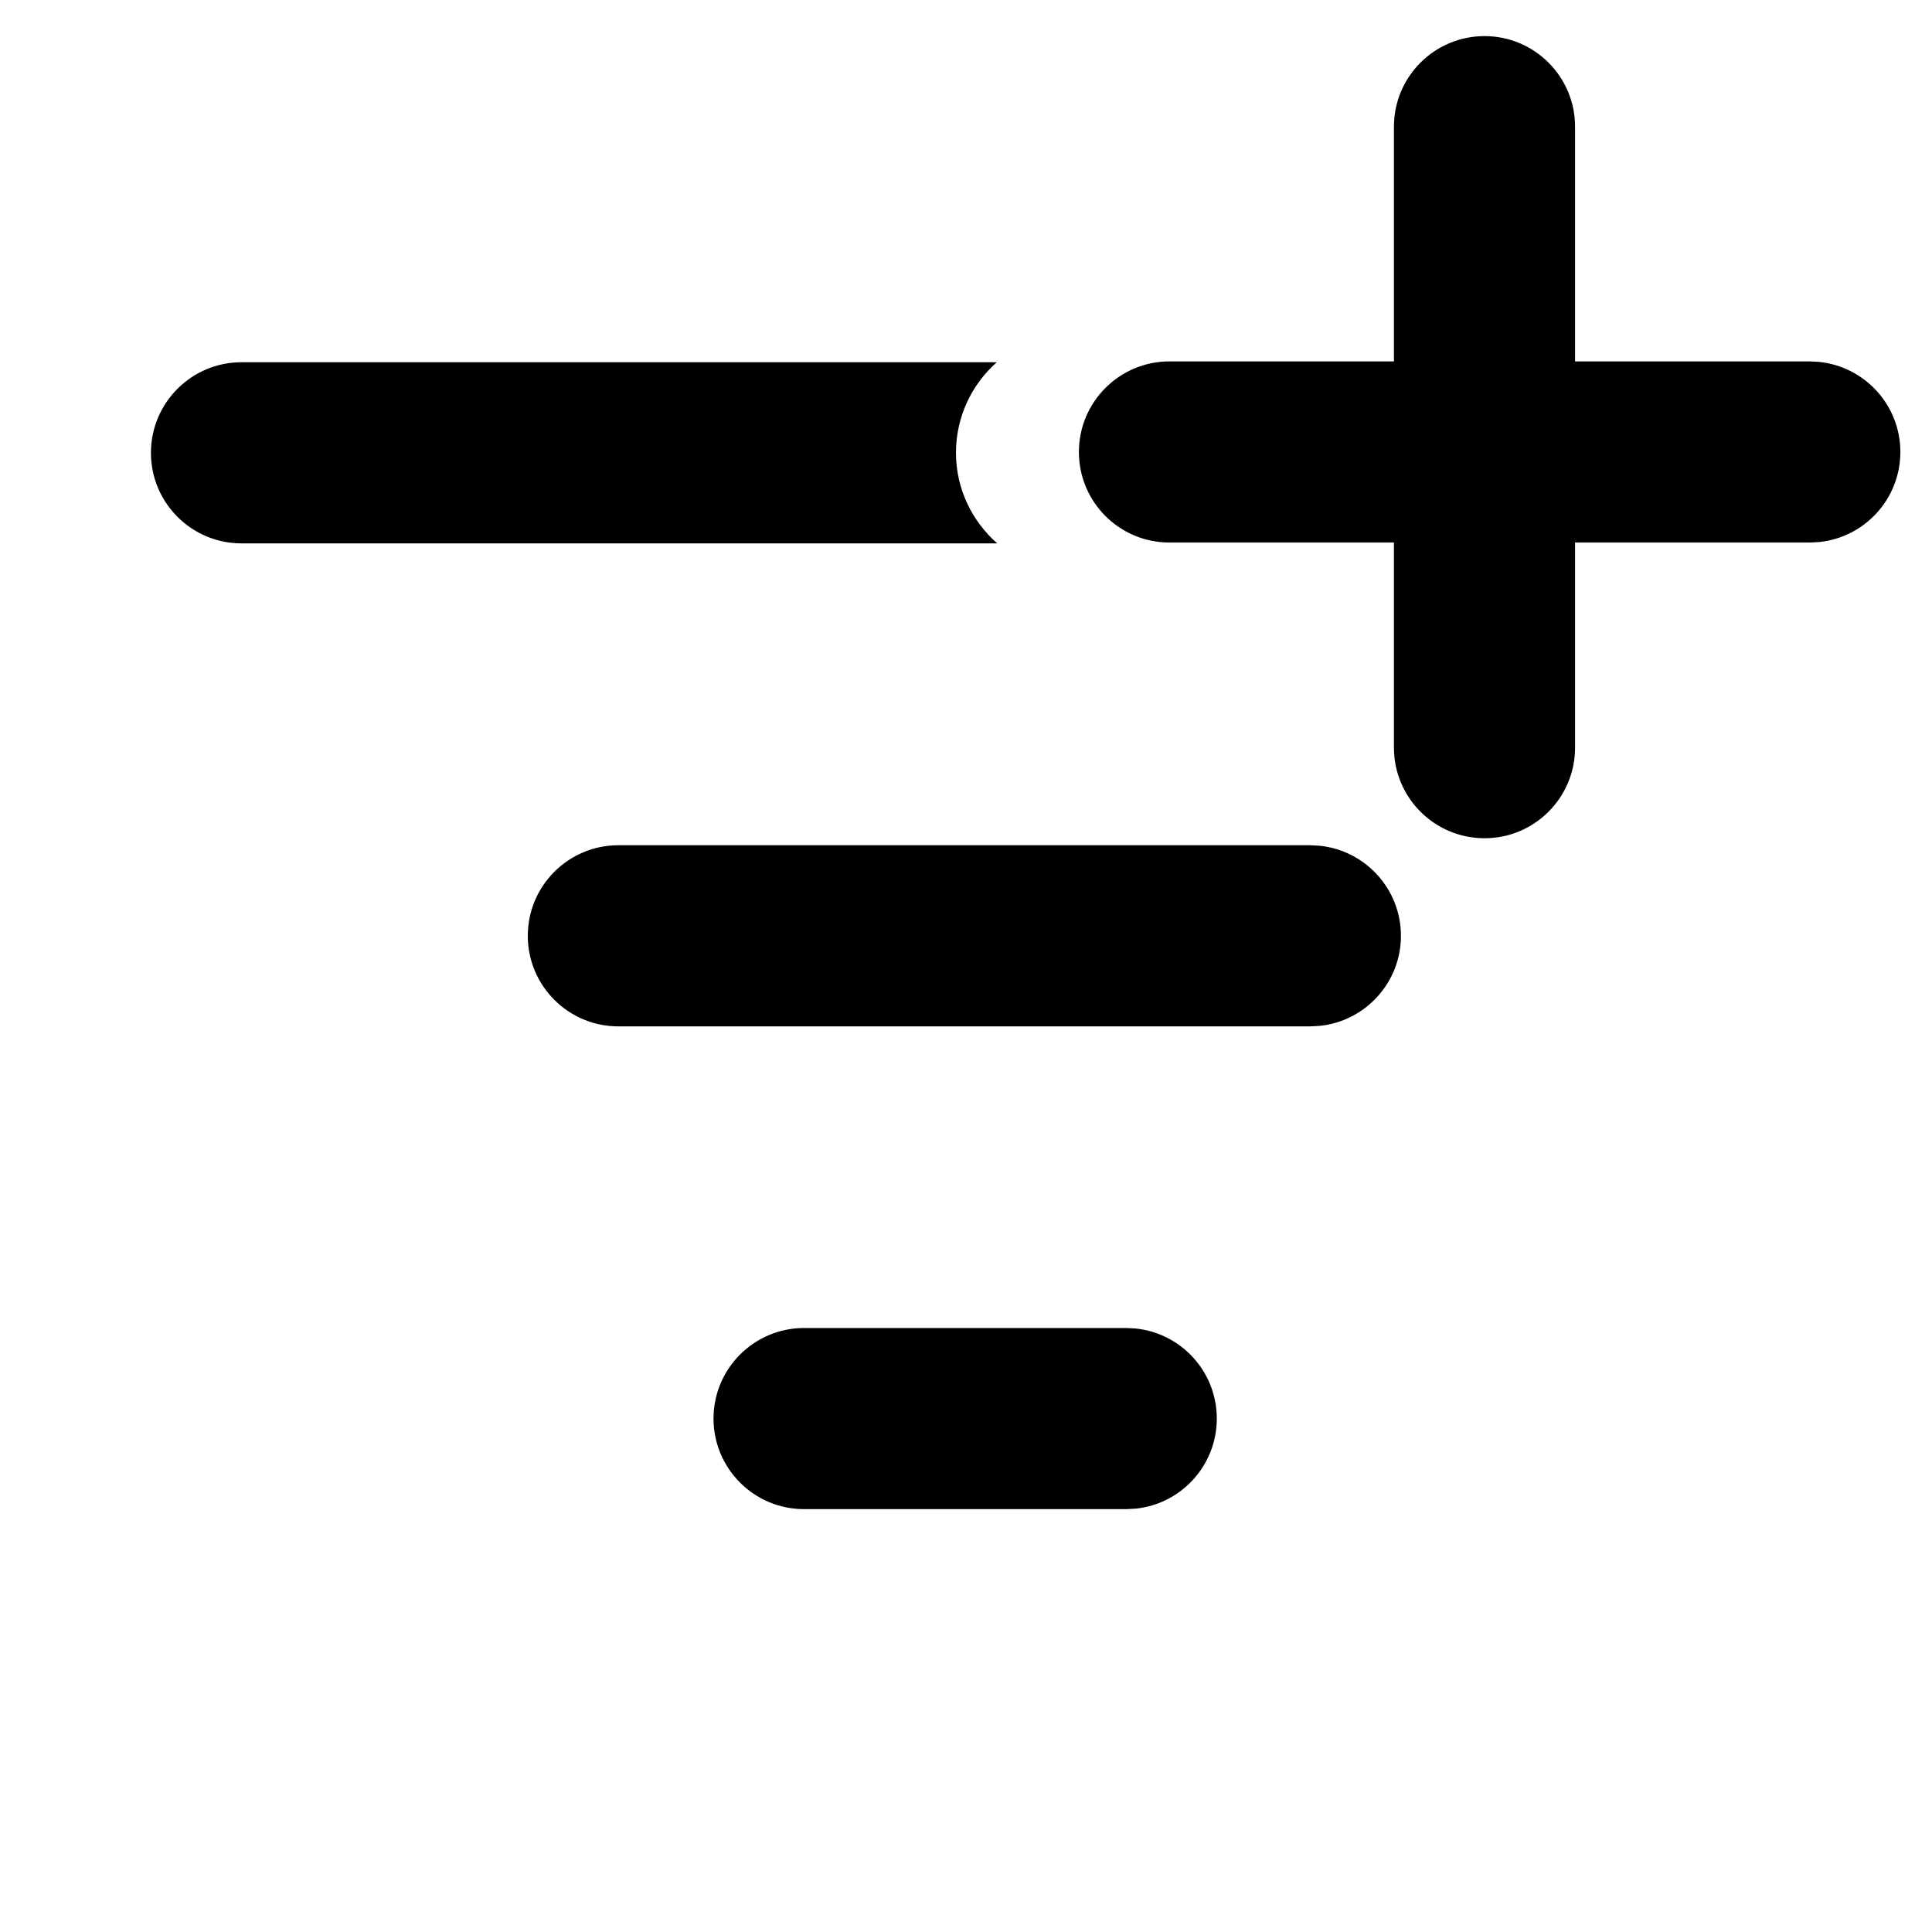
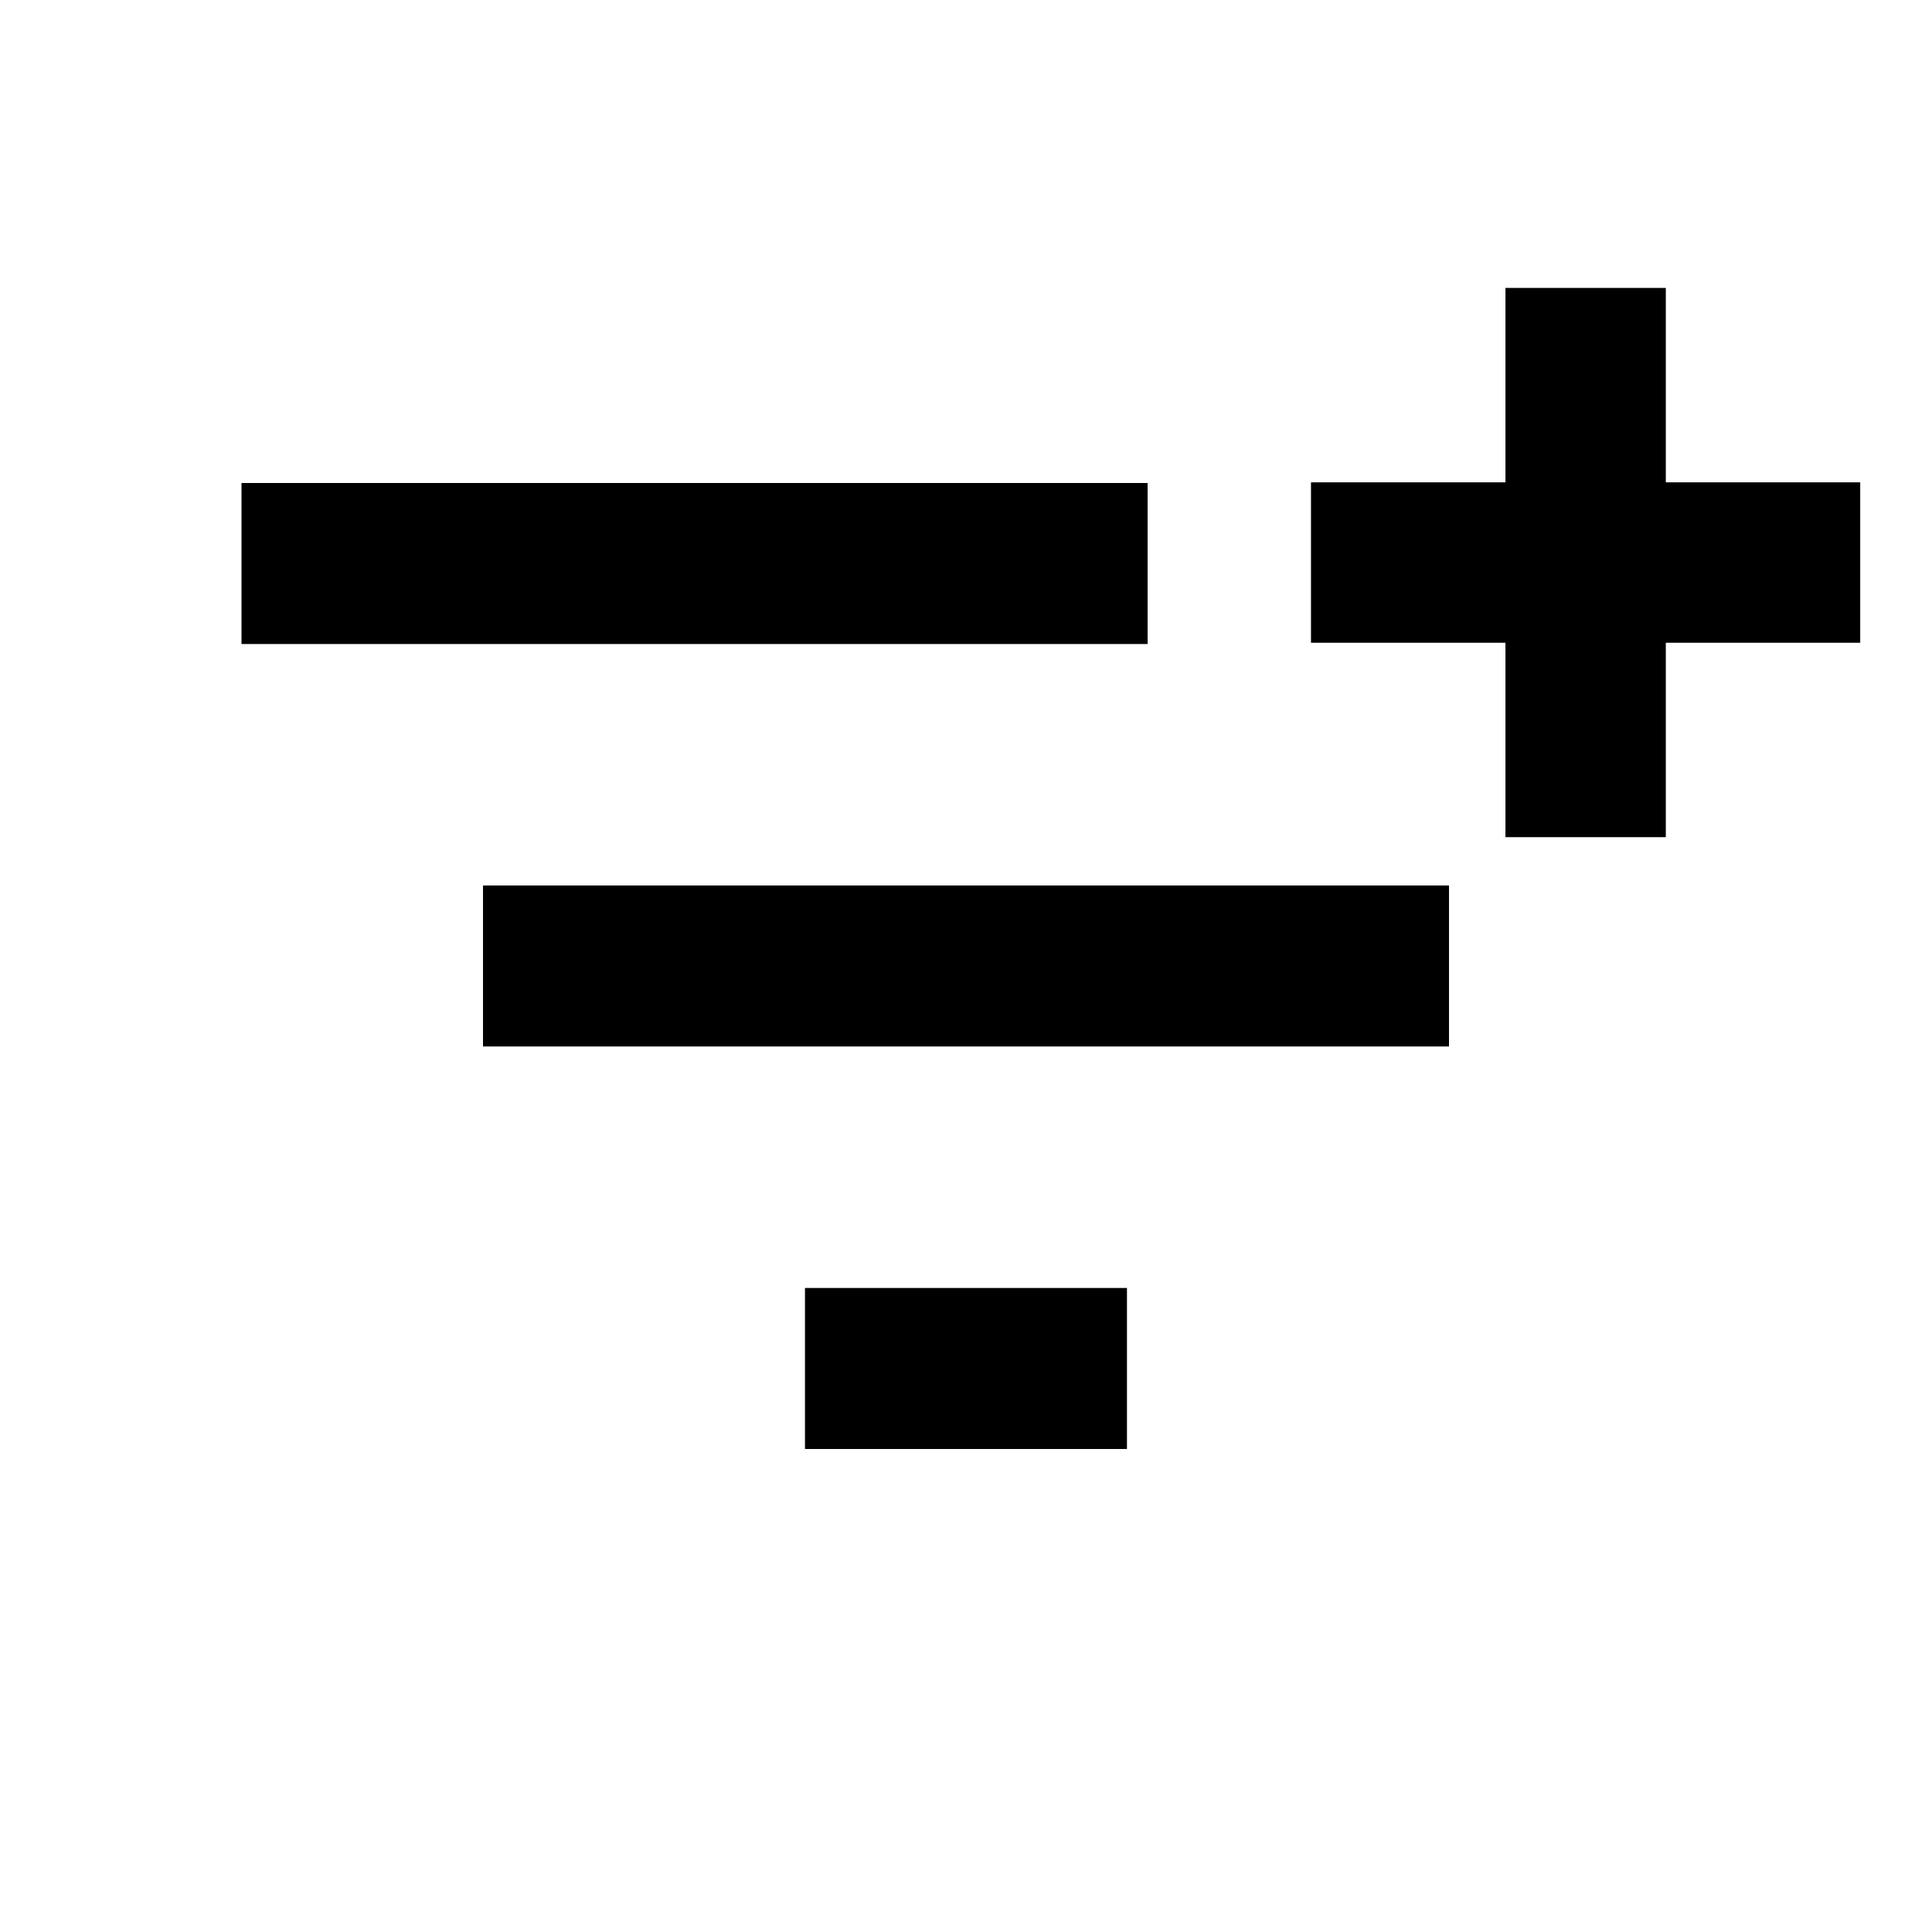
- <svg xmlns="http://www.w3.org/2000/svg" width="16" height="16" viewBox="0 0 16 16" fill="none">
-   <path d="M9.404 11.002C9.782 11.04 10.077 11.36 10.077 11.748C10.077 12.136 9.782 12.456 9.404 12.494L9.327 12.498H6.659C6.245 12.498 5.909 12.162 5.909 11.748C5.909 11.334 6.245 10.998 6.659 10.998H9.327L9.404 11.002ZM10.928 7.004C11.306 7.042 11.602 7.362 11.602 7.75C11.602 8.138 11.306 8.458 10.928 8.496L10.852 8.5H5.121C4.707 8.5 4.371 8.164 4.371 7.75C4.371 7.336 4.707 7 5.121 7H10.852L10.928 7.004ZM12.294 0.299C12.708 0.299 13.044 0.635 13.044 1.049V2.993H14.988L15.065 2.997C15.443 3.036 15.738 3.355 15.738 3.743C15.738 4.131 15.443 4.451 15.065 4.489L14.988 4.493H13.044V6.192C13.044 6.606 12.708 6.942 12.294 6.942C11.88 6.942 11.544 6.606 11.544 6.192V4.493H9.685C9.27 4.493 8.935 4.157 8.935 3.743C8.935 3.329 9.271 2.993 9.685 2.993H11.544V1.049C11.544 0.635 11.88 0.299 12.294 0.299ZM8.255 3C8.048 3.183 7.917 3.451 7.917 3.749C7.917 4.049 8.05 4.317 8.259 4.5H2C1.586 4.5 1.25 4.164 1.25 3.75C1.25 3.336 1.586 3 2 3H8.255Z" fill="currentColor" />
+ <svg xmlns="http://www.w3.org/2000/svg" width="32" height="32" viewBox="0 0 32 32" fill="none">
+   <path d="M18.666 24H13.333V21.333H18.666V24ZM24 17.333H8V14.666H24V17.333ZM27.591 7.989H30.811V10.646H27.591V13.866H24.935V10.646H21.714V7.989H24.935V4.769H27.591V7.989ZM19.008 10.667H4V8H19.008V10.667Z" fill="currentColor" />
</svg>
